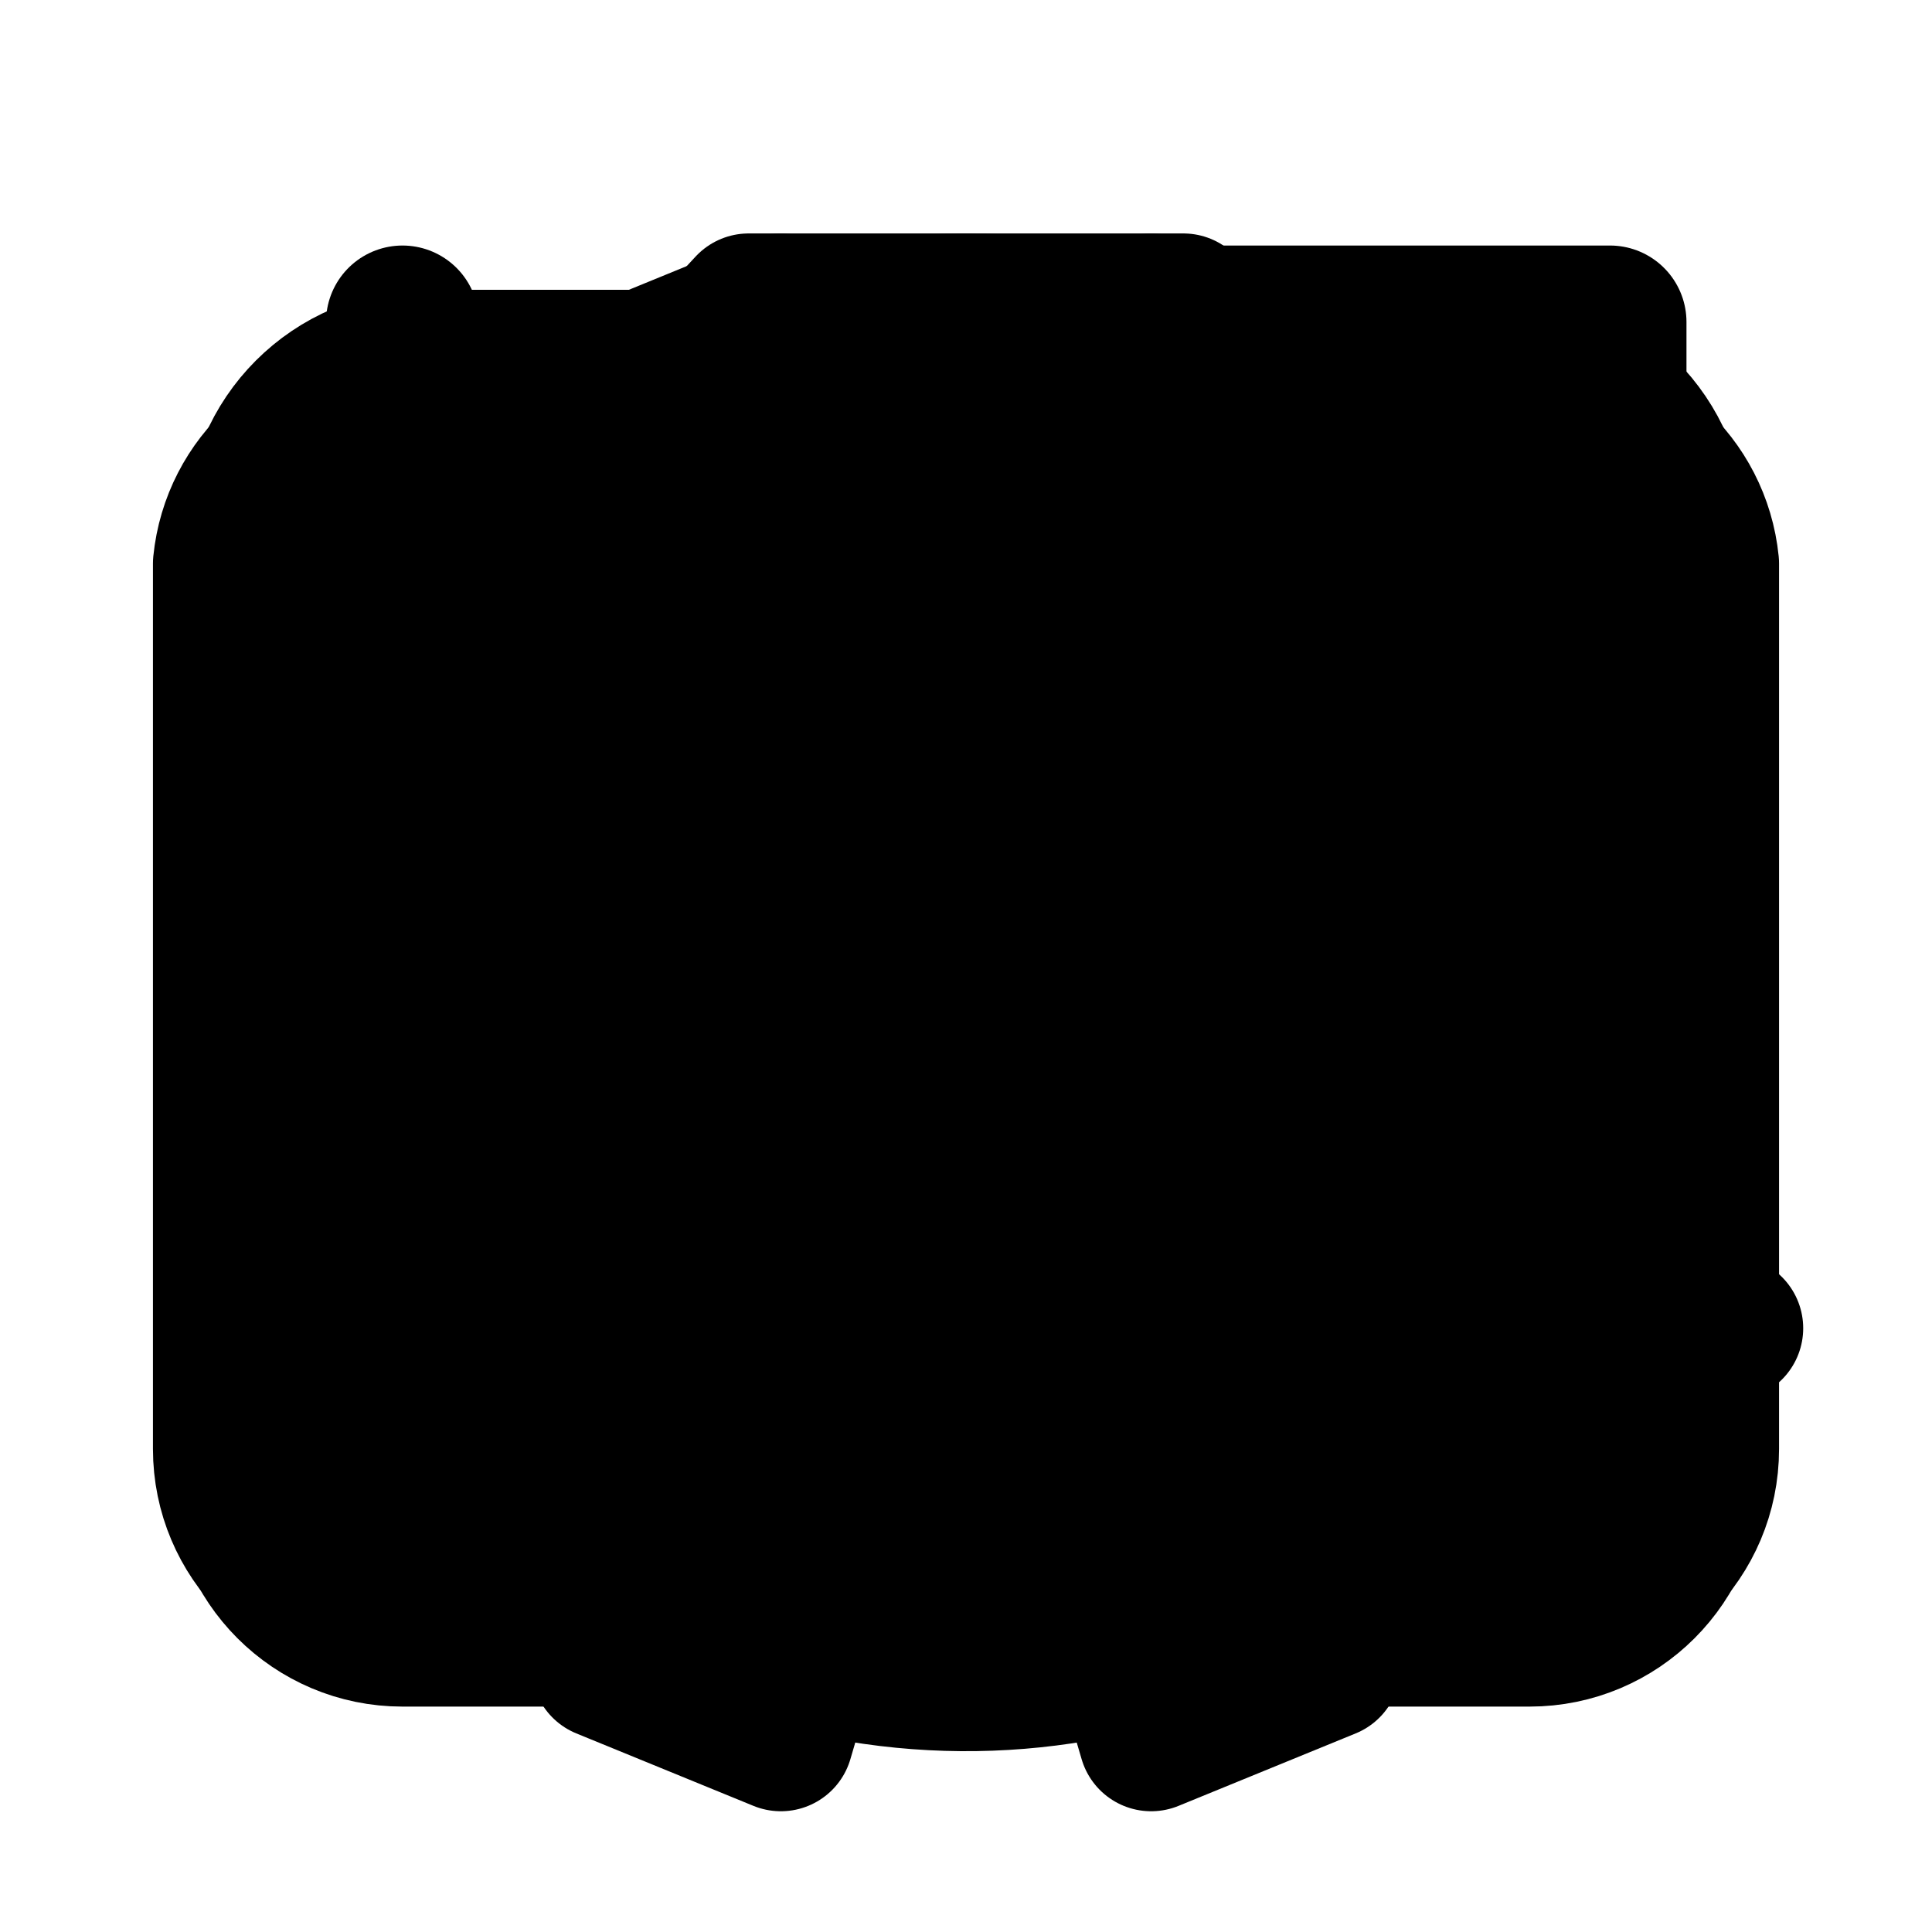
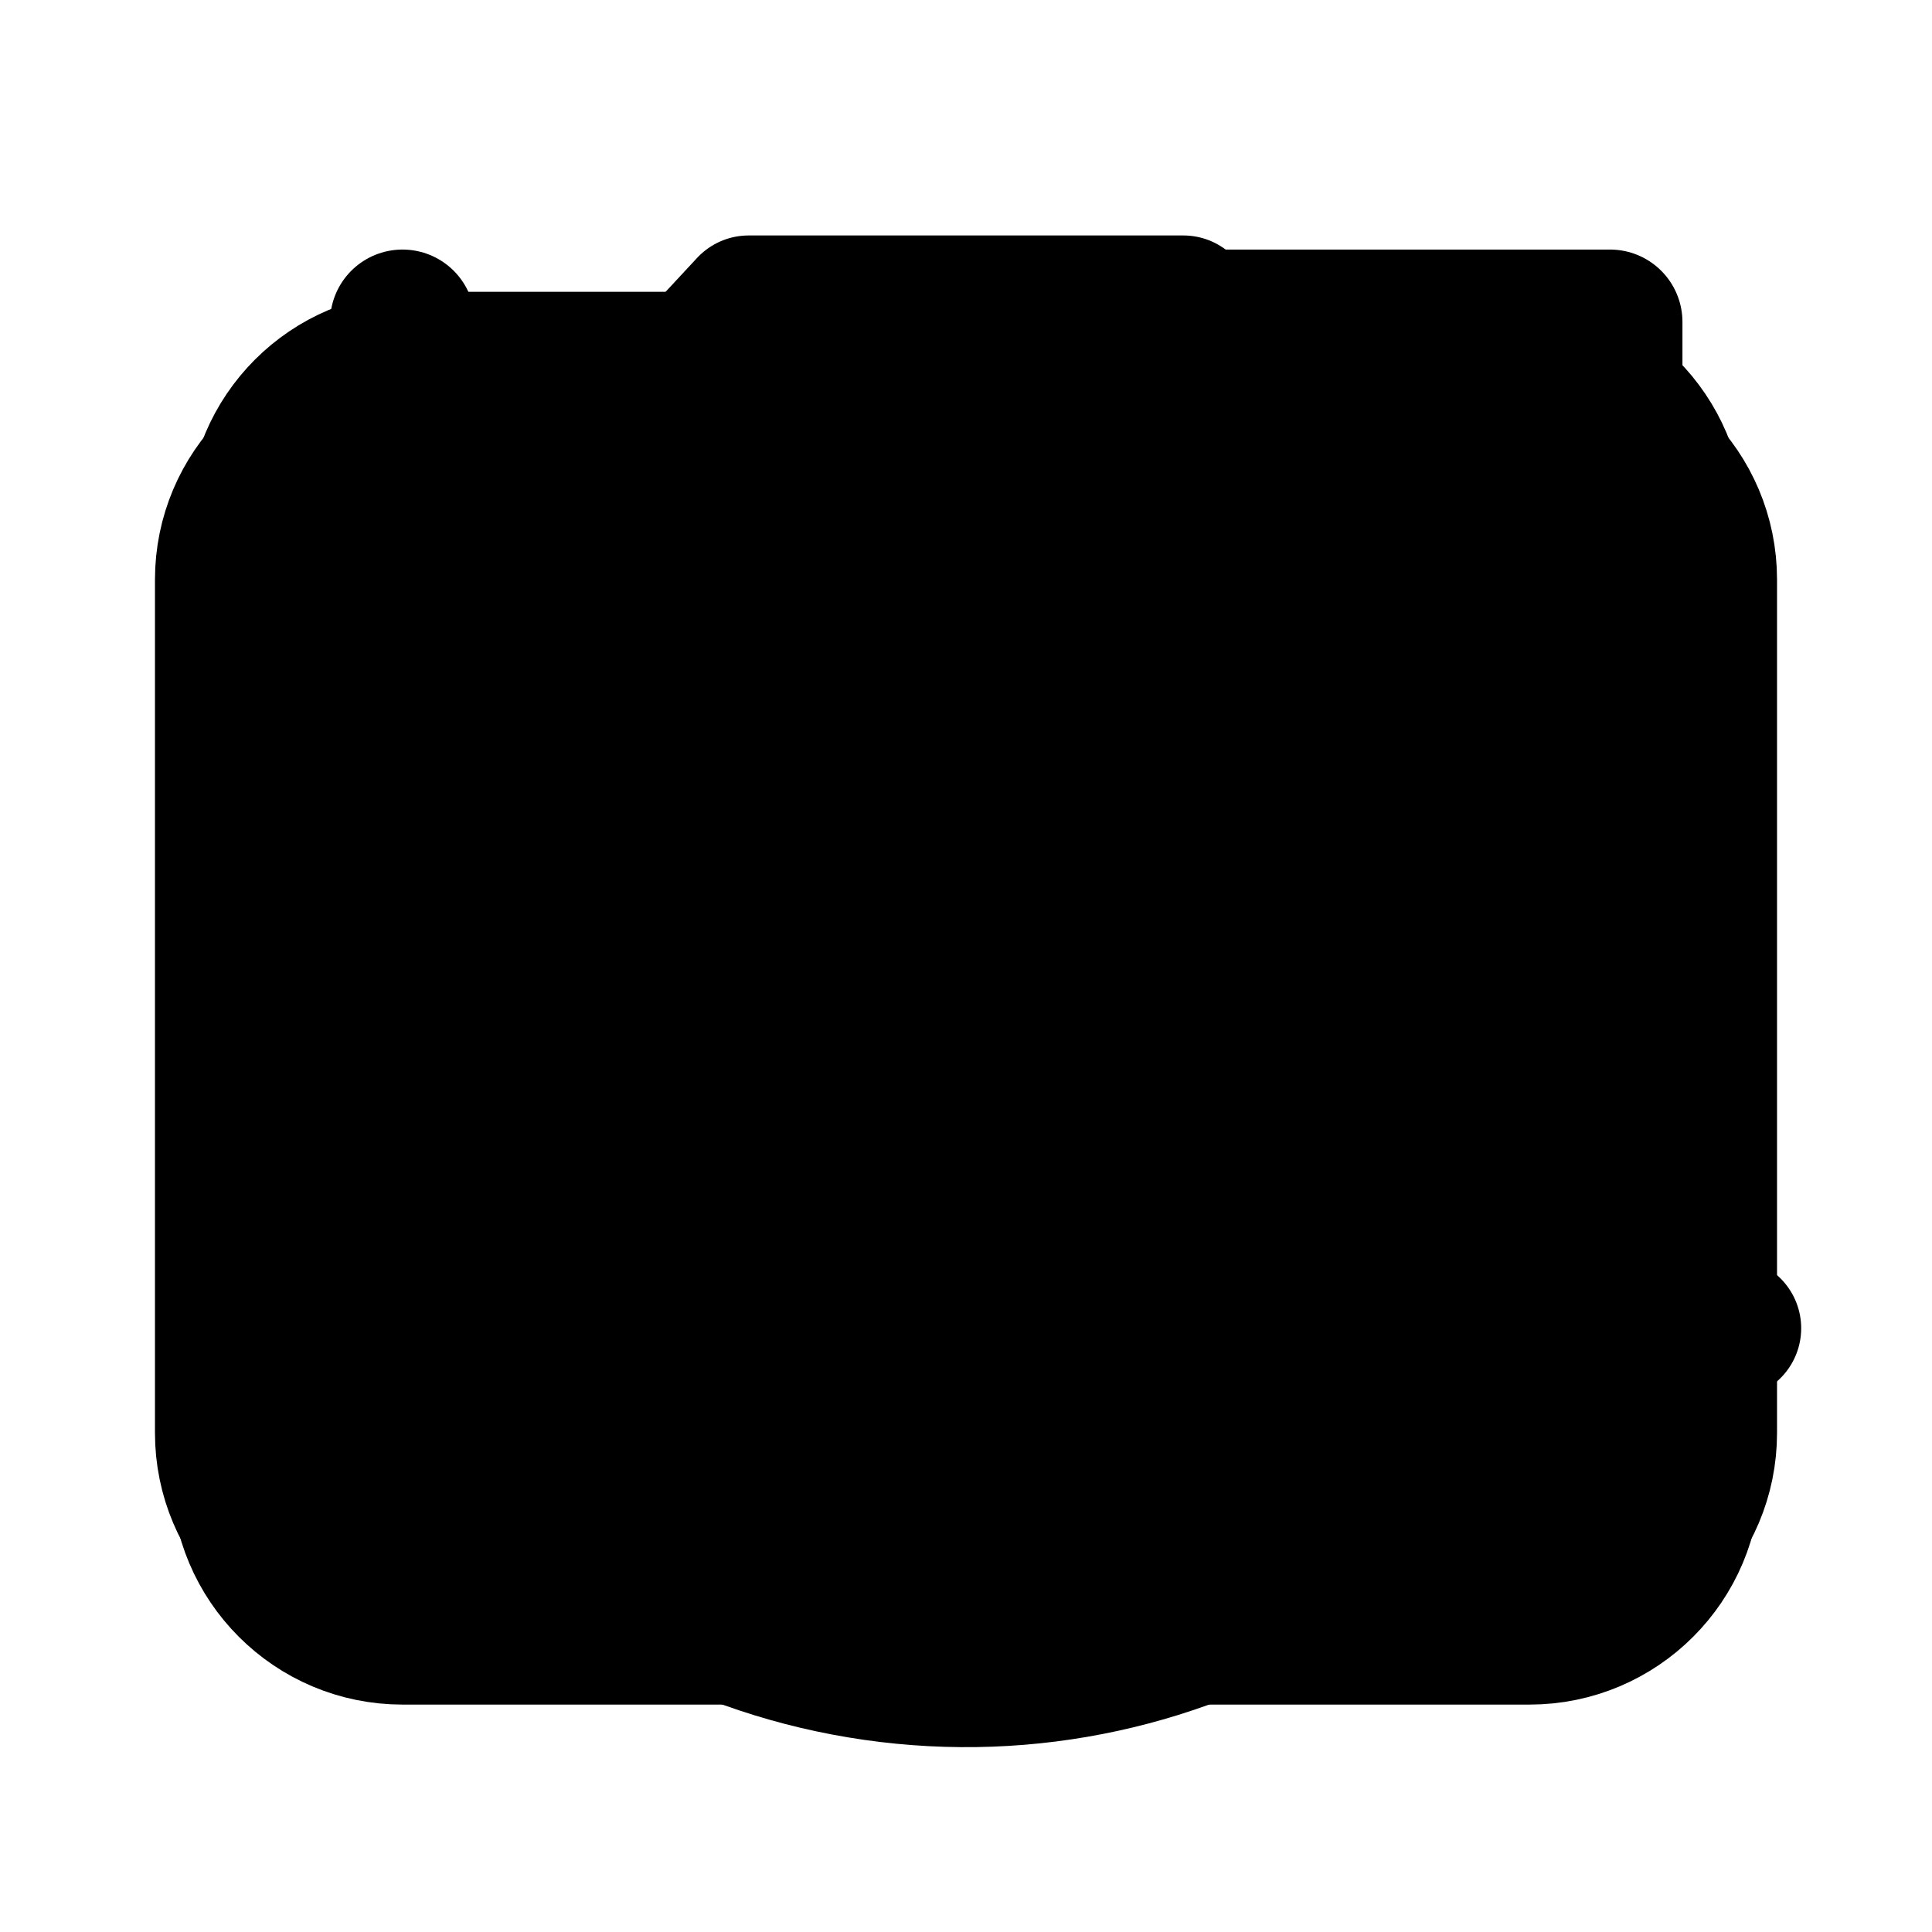
<svg xmlns="http://www.w3.org/2000/svg" width="24" height="24" viewBox="0 0 24 24">
  <g id="play" fill="currentColor">
-     <path d="M8.15 5.25a1 1 0 0 0-1.5.86v11.78a1 1 0 0 0 1.5.86l9.55-5.89a1 1 0 0 0 0-1.72L8.15 5.25Z" />
+     <path d="M8.1 5.1a1.15 1.15 0 0 0-1.75.98v11.84a1.15 1.15 0 0 0 1.75.98l9.35-5.92a1.15 1.15 0 0 0 0-1.96L8.1 5.1Z" />
  </g>
  <g id="pause" fill="currentColor">
-     <rect x="6.6" y="5.2" width="4.1" height="13.6" rx="1.35" />
-     <rect x="13.3" y="5.2" width="4.1" height="13.6" rx="1.35" />
+     <rect x="6.4" y="5" width="4.35" height="14" rx="1.45" />
+     <rect x="13.25" y="5" width="4.35" height="14" rx="1.45" />
  </g>
  <g id="stop" fill="currentColor">
-     <rect x="5.8" y="5.8" width="12.4" height="12.4" rx="2.1" />
+     <rect x="5.7" y="5.7" width="12.6" height="12.6" rx="2.15" />
  </g>
-   <g id="previous" fill="none" stroke="currentColor" stroke-width="1.9" stroke-linecap="round" stroke-linejoin="round">
-     <path d="M6.2 5.4v13.2" />
-     <path d="m18 5.8-9 6.2 9 6.2V5.8Z" fill="currentColor" stroke="none" />
+   <g id="previous" fill="none" stroke="currentColor" stroke-width="1.8" stroke-linecap="round" stroke-linejoin="round">
+     <path d="M6.1 5.2v13.6" />
+     <path d="M18 5.8 8.7 12l9.3 6.2V5.8Z" fill="currentColor" stroke="none" />
  </g>
-   <g id="next" fill="none" stroke="currentColor" stroke-width="1.9" stroke-linecap="round" stroke-linejoin="round">
-     <path d="M17.8 5.4v13.2" />
-     <path d="m6 5.8 9 6.2-9 6.2V5.8Z" fill="currentColor" stroke="none" />
+   <g id="next" fill="none" stroke="currentColor" stroke-width="1.8" stroke-linecap="round" stroke-linejoin="round">
+     <path d="M17.9 5.2v13.6" />
+     <path d="M6 5.8 15.3 12 6 18.2V5.8Z" fill="currentColor" stroke="none" />
  </g>
-   <g id="volume" fill="none" stroke="currentColor" stroke-width="1.8" stroke-linecap="round" stroke-linejoin="round">
-     <path d="M3.8 9.4h3.4l5-4v13.2l-5-4H3.8z" fill="currentColor" stroke="none" />
-     <path d="M15.1 9a4.3 4.3 0 0 1 0 6M17.8 6.4a8 8 0 0 1 0 11.2" />
+   <g id="volume" fill="none" stroke="currentColor" stroke-width="1.75" stroke-linecap="round" stroke-linejoin="round">
+     <path d="M3.5 9.25h3.65l5.1-4.1v13.7l-5.1-4.1H3.5z" fill="currentColor" stroke="none" />
+     <path d="M15.2 9.05a4.2 4.2 0 0 1 0 5.9M17.85 6.35a8 8 0 0 1 0 11.3" />
  </g>
-   <g id="volume_muted" fill="none" stroke="currentColor" stroke-width="1.9" stroke-linecap="round" stroke-linejoin="round">
-     <path d="M3.8 9.4h3.4l5-4v13.2l-5-4H3.8z" fill="currentColor" stroke="none" />
+   <g id="volume_muted" fill="none" stroke="currentColor" stroke-width="1.85" stroke-linecap="round" stroke-linejoin="round">
+     <path d="M3.5 9.25h3.65l5.1-4.1v13.7l-5.1-4.1H3.5z" fill="currentColor" stroke="none" />
    <path d="m16 9 5 6m0-6-5 6" />
  </g>
-   <g id="audio_track" fill="none" stroke="currentColor" stroke-width="1.8" stroke-linecap="round" stroke-linejoin="round">
-     <path d="M4.5 6.5h15M4.5 12h15M4.5 17.5h15" />
-     <circle cx="9" cy="6.5" r="1.7" fill="currentColor" stroke="none" />
-     <circle cx="15" cy="12" r="1.7" fill="currentColor" stroke="none" />
-     <circle cx="11" cy="17.5" r="1.7" fill="currentColor" stroke="none" />
+   <g id="audio_track" fill="none" stroke="currentColor" stroke-width="1.7" stroke-linecap="round">
+     <path d="M4 6.5h16M4 12h16M4 17.5h16" />
+     <circle cx="9" cy="6.5" r="1.65" fill="currentColor" stroke="none" />
+     <circle cx="15" cy="12" r="1.65" fill="currentColor" stroke="none" />
+     <circle cx="11" cy="17.5" r="1.65" fill="currentColor" stroke="none" />
  </g>
-   <g id="subtitles" fill="none" stroke="currentColor" stroke-width="1.8" stroke-linecap="round" stroke-linejoin="round">
-     <rect x="3.2" y="5.1" width="17.6" height="13.8" rx="2.4" />
-     <path d="M6.8 10h4.6M13.1 10h4.1M6.8 14.2h3.2M11.8 14.2h5.4" />
+   <g id="subtitles" fill="none" stroke="currentColor" stroke-width="1.75" stroke-linecap="round" stroke-linejoin="round">
+     <rect x="3" y="5" width="18" height="14" rx="2.35" />
+     <path d="M6.5 10h4.7m2.1 0h4.2M6.5 14.2h3.2m2.1 0h5.7" />
  </g>
-   <g id="minimize" fill="none" stroke="currentColor" stroke-width="2" stroke-linecap="round">
+   <g id="minimize" fill="none" stroke="currentColor" stroke-width="1.9" stroke-linecap="round">
    <path d="M5 17.5h14" />
  </g>
-   <g id="maximize" fill="none" stroke="currentColor" stroke-width="1.9" stroke-linejoin="round">
-     <rect x="5" y="5" width="14" height="14" rx="1.8" />
+   <g id="maximize" fill="none" stroke="currentColor" stroke-width="1.8">
+     <rect x="5" y="5" width="14" height="14" rx="1.65" />
  </g>
-   <g id="restore" fill="none" stroke="currentColor" stroke-width="1.9" stroke-linecap="round" stroke-linejoin="round">
-     <path d="M8 5.2h10.8v10.7" />
-     <path d="M5.2 8.1v10.7h10.7V8.1H5.2Z" />
+   <g id="restore" fill="none" stroke="currentColor" stroke-width="1.8" stroke-linecap="round" stroke-linejoin="round">
+     <path d="M8 5.1h10.9V16M5.1 8v10.9H16V8H5.1Z" />
  </g>
-   <g id="close" fill="none" stroke="currentColor" stroke-width="2" stroke-linecap="round">
+   <g id="close" fill="none" stroke="currentColor" stroke-width="1.9" stroke-linecap="round">
    <path d="m6.5 6.5 11 11m0-11-11 11" />
  </g>
-   <g id="add" fill="none" stroke="currentColor" stroke-width="2" stroke-linecap="round">
+   <g id="add" fill="none" stroke="currentColor" stroke-width="1.9" stroke-linecap="round">
    <path d="M12 5v14M5 12h14" />
  </g>
-   <g id="remove" fill="none" stroke="currentColor" stroke-width="2" stroke-linecap="round">
+   <g id="remove" fill="none" stroke="currentColor" stroke-width="1.9" stroke-linecap="round">
    <path d="M5 12h14" />
  </g>
-   <g id="clear" fill="none" stroke="currentColor" stroke-width="1.8" stroke-linecap="round" stroke-linejoin="round">
-     <path d="M4.5 7h15M9 7V4.8h6V7m-8.2 0 .9 12h8.6l.9-12M10 10.5v5.5m4-5.5v5.5" />
+   <g id="clear" fill="none" stroke="currentColor" stroke-width="1.7" stroke-linecap="round" stroke-linejoin="round">
+     <path d="M4.5 7h15M9 7V4.8h6V7m-8.1 0 .9 12h8.4l.9-12M10 10.5v5.5m4-5.5v5.5" />
  </g>
-   <g id="move_up" fill="none" stroke="currentColor" stroke-width="1.9" stroke-linecap="round" stroke-linejoin="round">
+   <g id="move_up" fill="none" stroke="currentColor" stroke-width="1.85" stroke-linecap="round" stroke-linejoin="round">
    <path d="M12 19V5m-6 6 6-6 6 6" />
  </g>
-   <g id="move_down" fill="none" stroke="currentColor" stroke-width="1.9" stroke-linecap="round" stroke-linejoin="round">
+   <g id="move_down" fill="none" stroke="currentColor" stroke-width="1.85" stroke-linecap="round" stroke-linejoin="round">
    <path d="M12 5v14m-6-6 6 6 6-6" />
  </g>
-   <g id="shuffle" fill="none" stroke="currentColor" stroke-width="1.8" stroke-linecap="round" stroke-linejoin="round">
-     <path d="M4 7h2.2c4.1 0 7.5 10 11.6 10H20m-3-3 3 3-3 3M4 17h2.2c1.8 0 3.1-1.3 4.3-3m3.2-4c1.2-1.7 2.5-3 4.1-3H20m-3-3 3 3-3 3" />
+   <g id="shuffle" fill="none" stroke="currentColor" stroke-width="1.7" stroke-linecap="round" stroke-linejoin="round">
+     <path d="M4 7h2.2c4 0 7.6 10 11.6 10H20m-3-3 3 3-3 3M4 17h2.2c1.8 0 3.1-1.2 4.3-3m3.2-4c1.2-1.7 2.5-3 4.1-3H20m-3-3 3 3-3 3" />
  </g>
-   <g id="repeat" fill="none" stroke="currentColor" stroke-width="1.8" stroke-linecap="round" stroke-linejoin="round">
+   <g id="repeat" fill="none" stroke="currentColor" stroke-width="1.7" stroke-linecap="round" stroke-linejoin="round">
    <path d="m17 4 3 3-3 3M20 7H7a3 3 0 0 0-3 3v1m3 9-3-3 3-3m-3 3h13a3 3 0 0 0 3-3v-1" />
  </g>
-   <g id="repeat_one" fill="none" stroke="currentColor" stroke-width="1.8" stroke-linecap="round" stroke-linejoin="round">
+   <g id="repeat_one" fill="none" stroke="currentColor" stroke-width="1.7" stroke-linecap="round" stroke-linejoin="round">
    <path d="m17 4 3 3-3 3M20 7H7a3 3 0 0 0-3 3v1m3 9-3-3 3-3m-3 3h13a3 3 0 0 0 3-3v-1" />
    <path d="M12 10v5m-1.5-3.5L12 10l1.5 1.5" />
  </g>
-   <g id="search" fill="none" stroke="currentColor" stroke-width="1.9" stroke-linecap="round">
-     <circle cx="10.7" cy="10.7" r="6.3" />
-     <path d="m15.4 15.4 4.3 4.3" />
+   <g id="playlist" fill="none" stroke="currentColor" stroke-width="1.75" stroke-linecap="round" stroke-linejoin="round">
+     <path d="M4 6h16M4 11h10M4 16h8" />
+     <path d="M18 13v7m-3.5-3.5h7" />
  </g>
-   <g id="settings" fill="none" stroke="currentColor" stroke-width="1.8" stroke-linecap="round" stroke-linejoin="round">
-     <path d="m9.7 3.8.5 1.7a7 7 0 0 1 3.6 0l.5-1.7 2.2.9-.7 1.7a7.4 7.4 0 0 1 2.5 2.5l1.7-.7.9 2.2-1.7.5a7 7 0 0 1 0 3.6l1.7.5-.9 2.2-1.7-.7a7.4 7.4 0 0 1-2.5 2.5l.7 1.7-2.2.9-.5-1.7a7 7 0 0 1-3.6 0l-.5 1.7-2.2-.9.7-1.7a7.4 7.4 0 0 1-2.5-2.5l-1.7.7-.9-2.2 1.7-.5a7 7 0 0 1 0-3.6l-1.7-.5.9-2.2 1.7.7a7.4 7.4 0 0 1 2.5-2.5l-.7-1.7z" />
-     <circle cx="12" cy="12" r="2.8" />
+   <g id="search" fill="none" stroke="currentColor" stroke-width="1.8" stroke-linecap="round">
+     <circle cx="10.6" cy="10.6" r="6.1" />
+     <path d="m15.1 15.1 4.4 4.4" />
  </g>
-   <g id="general" fill="none" stroke="currentColor" stroke-width="1.8" stroke-linecap="round" stroke-linejoin="round">
-     <circle cx="12" cy="12" r="8.2" />
-     <path d="M12 3.8v3m0 10.4v3M3.8 12h3m10.4 0h3" />
+   <g id="settings" fill="none" stroke="currentColor" stroke-width="1.7" stroke-linecap="round" stroke-linejoin="round">
+     <path d="M10 3.8h4l.55 2a6.7 6.7 0 0 1 1.55.9l1.95-.7 2 3.45-1.45 1.45a7 7 0 0 1 0 1.8l1.45 1.45-2 3.45-1.95-.7a6.7 6.7 0 0 1-1.55.9l-.55 2h-4l-.55-2a6.7 6.7 0 0 1-1.55-.9l-1.95.7-2-3.45 1.45-1.45a7 7 0 0 1 0-1.8L3.95 9.45l2-3.45 1.95.7a6.7 6.7 0 0 1 1.55-.9L10 3.8Z" />
+     <circle cx="12" cy="12" r="2.45" />
+   </g>
+   <g id="general" fill="none" stroke="currentColor" stroke-width="1.75" stroke-linecap="round">
+     <circle cx="12" cy="12" r="8.1" />
+     <path d="M12 3.9v3m0 10.2v3M3.9 12h3m10.2 0h3" />
  </g>
  <g id="playback" fill="none" stroke="currentColor" stroke-width="1.8" stroke-linecap="round" stroke-linejoin="round">
    <path d="M5 4.5v15" />
    <path d="m9 5.5 10 6.5-10 6.5z" fill="currentColor" stroke="none" />
  </g>
-   <g id="interface" fill="none" stroke="currentColor" stroke-width="1.8" stroke-linecap="round" stroke-linejoin="round">
-     <rect x="3.2" y="4.5" width="17.6" height="15" rx="2.1" />
-     <path d="M3.5 9h17M8 9v10.2" />
+   <g id="interface" fill="none" stroke="currentColor" stroke-width="1.75" stroke-linecap="round" stroke-linejoin="round">
+     <rect x="3.2" y="4.5" width="17.6" height="15" rx="2" />
+     <path d="M3.5 9h17M8 9v10" />
  </g>
-   <g id="video" fill="none" stroke="currentColor" stroke-width="1.8" stroke-linecap="round" stroke-linejoin="round">
-     <rect x="3" y="6" width="18" height="12" rx="2.2" />
+   <g id="video" fill="none" stroke="currentColor" stroke-width="1.75" stroke-linecap="round" stroke-linejoin="round">
+     <rect x="3" y="6" width="18" height="12" rx="2.1" />
    <path d="m10 9 5 3-5 3z" fill="currentColor" stroke="none" />
  </g>
-   <g id="filters" fill="none" stroke="currentColor" stroke-width="1.8" stroke-linecap="round" stroke-linejoin="round">
+   <g id="filters" fill="none" stroke="currentColor" stroke-width="1.7" stroke-linecap="round">
    <path d="M4 6h16M4 12h16M4 18h16" />
-     <circle cx="9" cy="6" r="2" fill="currentColor" stroke="none" />
-     <circle cx="15" cy="12" r="2" fill="currentColor" stroke="none" />
-     <circle cx="7" cy="18" r="2" fill="currentColor" stroke="none" />
+     <circle cx="9" cy="6" r="1.8" fill="currentColor" stroke="none" />
+     <circle cx="15" cy="12" r="1.8" fill="currentColor" stroke="none" />
+     <circle cx="7" cy="18" r="1.8" fill="currentColor" stroke="none" />
  </g>
-   <g id="keyboard" fill="none" stroke="currentColor" stroke-width="1.7" stroke-linecap="round" stroke-linejoin="round">
+   <g id="keyboard" fill="none" stroke="currentColor" stroke-width="1.65" stroke-linecap="round" stroke-linejoin="round">
    <rect x="2.8" y="6" width="18.4" height="12" rx="2" />
    <path d="M6 9h.1M9 9h.1M12 9h.1M15 9h.1M18 9h.1M6 12h.1M9 12h.1M12 12h.1M15 12h.1M18 12h.1M8 15h8" />
  </g>
-   <g id="screenshot" fill="none" stroke="currentColor" stroke-width="1.8" stroke-linecap="round" stroke-linejoin="round">
-     <path d="M8 5.2 9.3 3.8h5.4L16 5.2h3.2A2 2 0 0 1 21.2 7v11a2 2 0 0 1-2 2H4.8a2 2 0 0 1-2-2V7a2 2 0 0 1 2-1.8H8Z" />
-     <circle cx="12" cy="12.5" r="3.4" />
+   <g id="screenshot" fill="none" stroke="currentColor" stroke-width="1.75" stroke-linecap="round" stroke-linejoin="round">
+     <path d="M8 5.2 9.3 3.8h5.4L16 5.2h3.2a2 2 0 0 1 2 2v10.6a2 2 0 0 1-2 2H4.8a2 2 0 0 1-2-2V7.2a2 2 0 0 1 2-2H8Z" />
+     <circle cx="12" cy="12.5" r="3.25" />
  </g>
-   <g id="performance" fill="none" stroke="currentColor" stroke-width="1.8" stroke-linecap="round" stroke-linejoin="round">
+   <g id="performance" fill="none" stroke="currentColor" stroke-width="1.75" stroke-linecap="round" stroke-linejoin="round">
    <path d="M4 18a8 8 0 1 1 16 0M12 14l4.5-5M7 18h10" />
  </g>
-   <g id="folder" fill="none" stroke="currentColor" stroke-width="1.8" stroke-linecap="round" stroke-linejoin="round">
+   <g id="folder" fill="none" stroke="currentColor" stroke-width="1.75" stroke-linecap="round" stroke-linejoin="round">
    <path d="M3 7.5a2 2 0 0 1 2-2h4l2 2h8a2 2 0 0 1 2 2v8.8a2 2 0 0 1-2 2H5a2 2 0 0 1-2-2V7.5Z" />
  </g>
-   <g id="external" fill="none" stroke="currentColor" stroke-width="1.9" stroke-linecap="round" stroke-linejoin="round">
+   <g id="external" fill="none" stroke="currentColor" stroke-width="1.8" stroke-linecap="round" stroke-linejoin="round">
    <path d="M13 4h7v7m0-7-9.5 9.5" />
    <path d="M18 13v5a2 2 0 0 1-2 2H6a2 2 0 0 1-2-2V8a2 2 0 0 1 2-2h5" />
  </g>
-   <g id="reset" fill="none" stroke="currentColor" stroke-width="1.9" stroke-linecap="round" stroke-linejoin="round">
+   <g id="reset" fill="none" stroke="currentColor" stroke-width="1.8" stroke-linecap="round" stroke-linejoin="round">
    <path d="M5 8V4m0 4h4M5.6 8A8 8 0 1 1 4 13" />
  </g>
-   <g id="playlist" fill="none" stroke="currentColor" stroke-width="1.8" stroke-linecap="round" stroke-linejoin="round">
-     <path d="M4 6h16M4 11h10M4 16h8" />
-     <path d="M18 13v7m-3.5-3.5h7" />
-   </g>
</svg>
